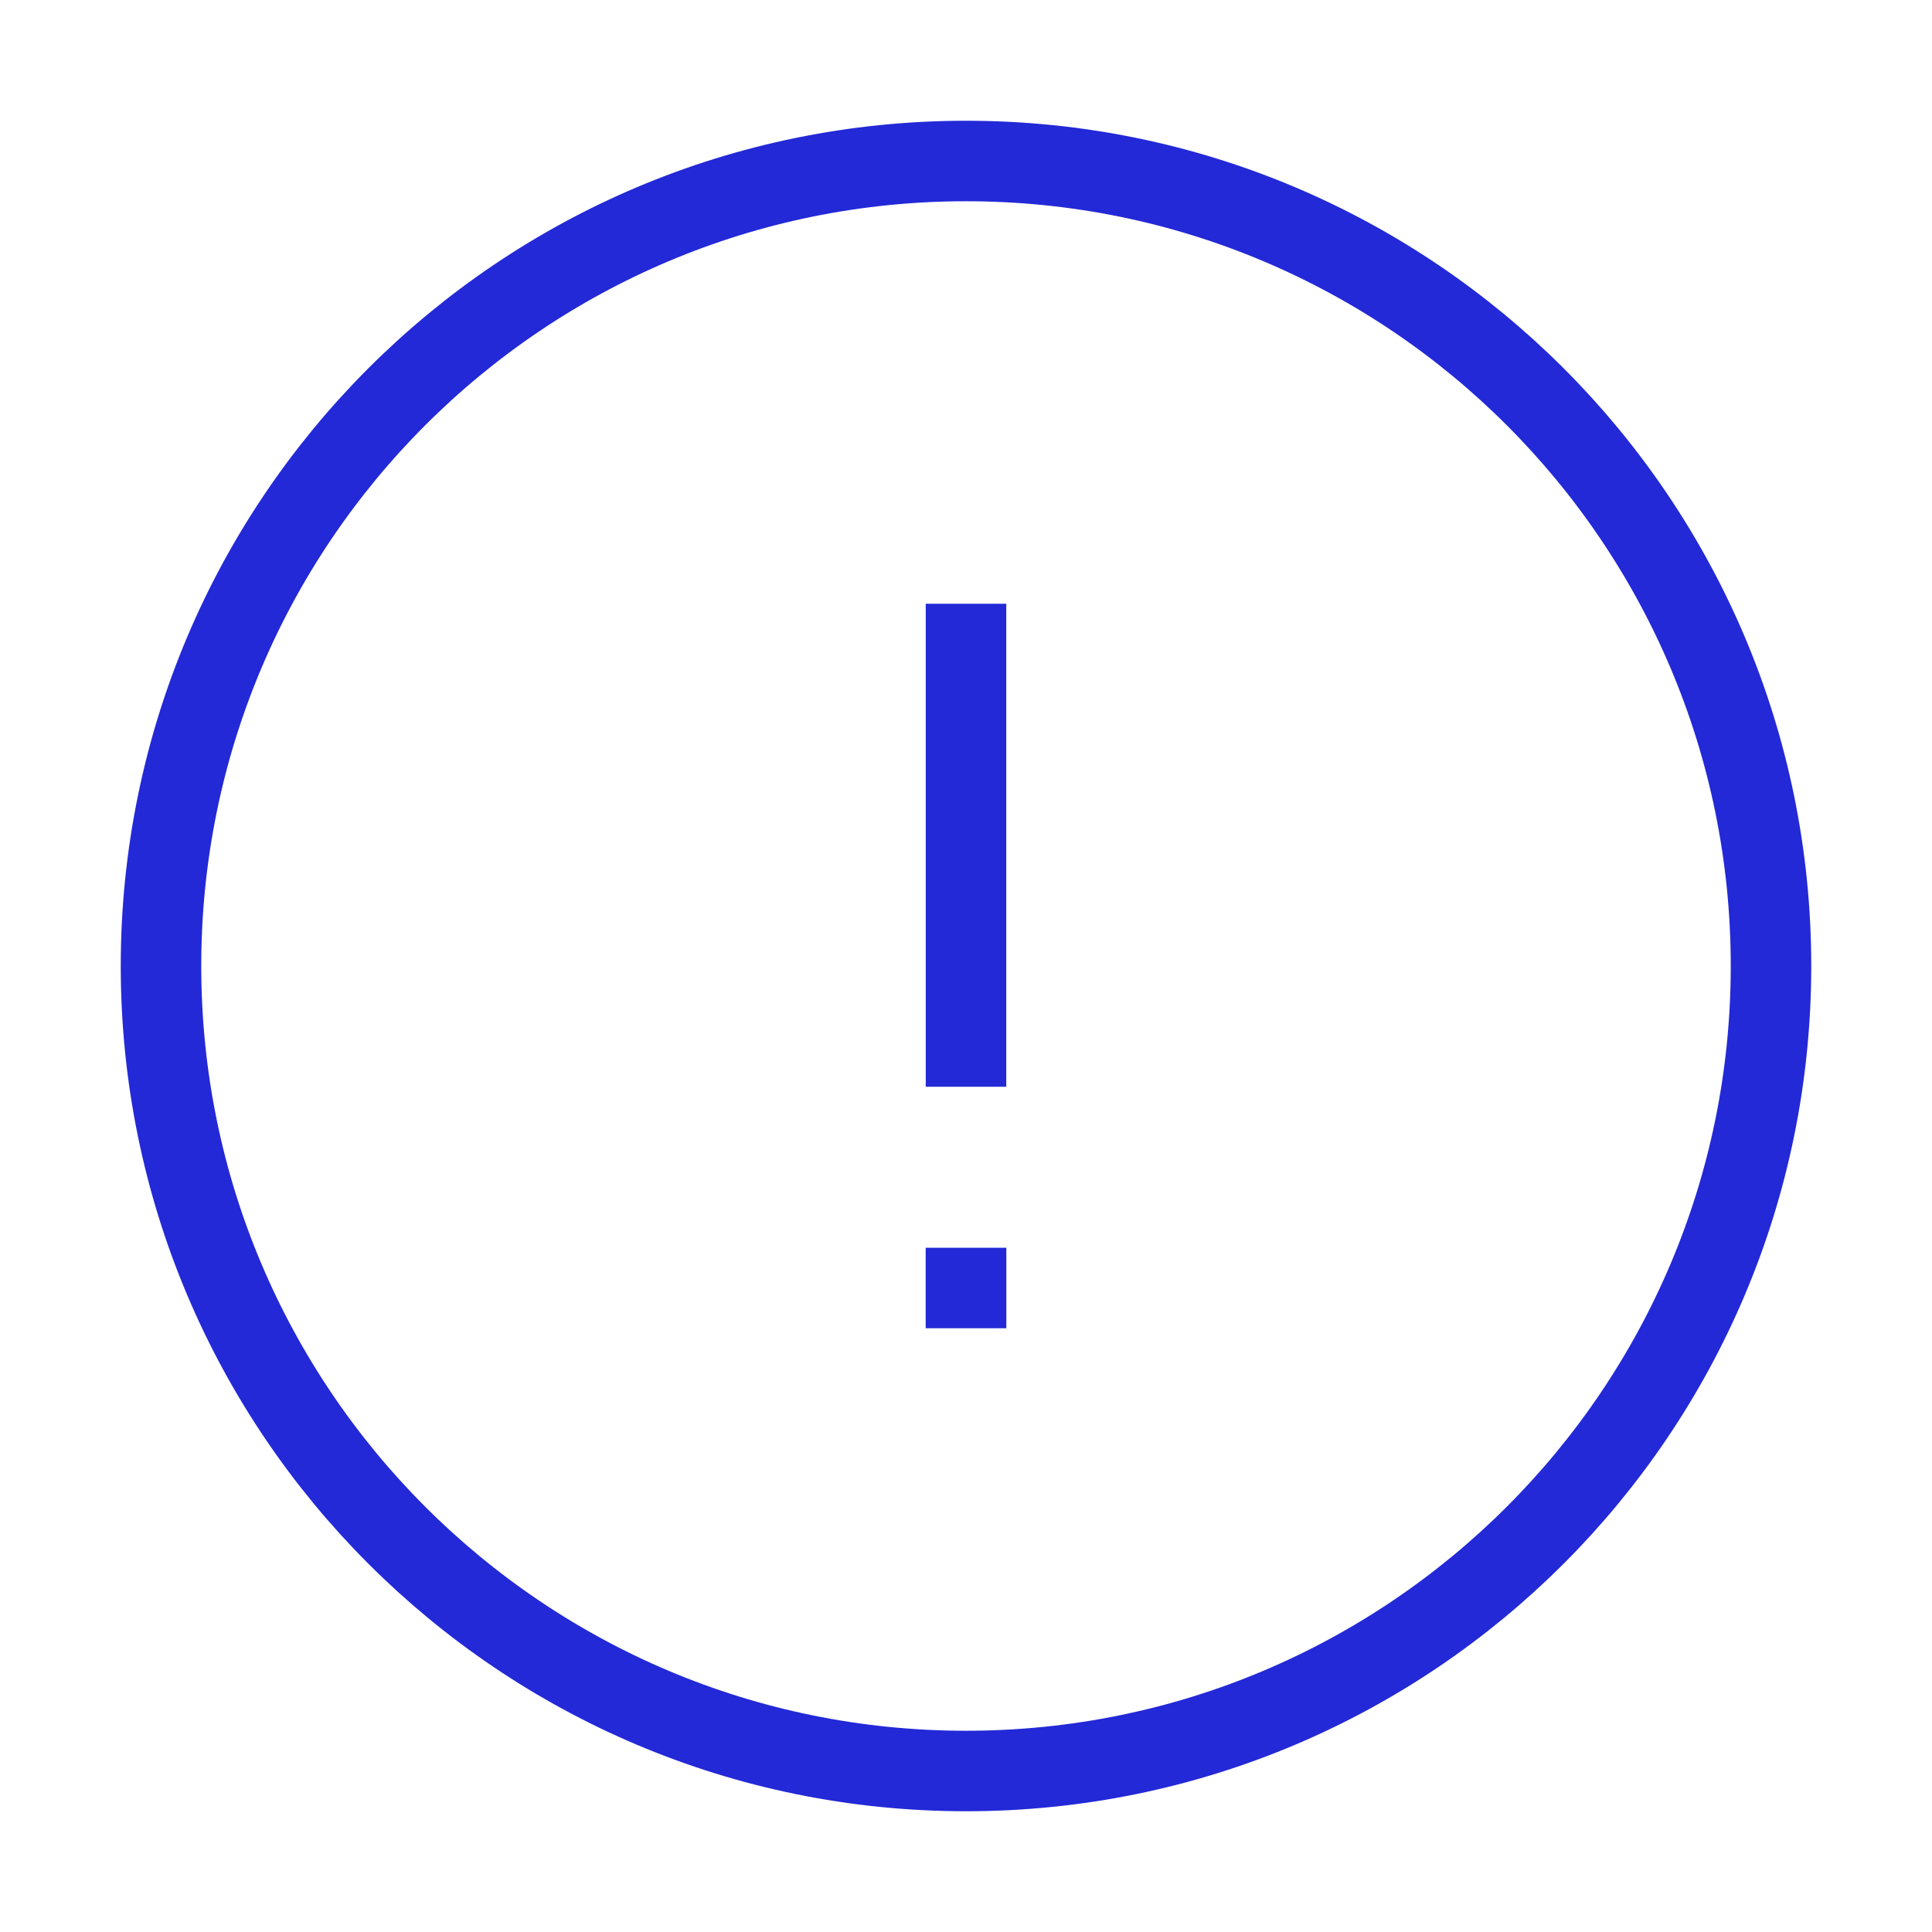
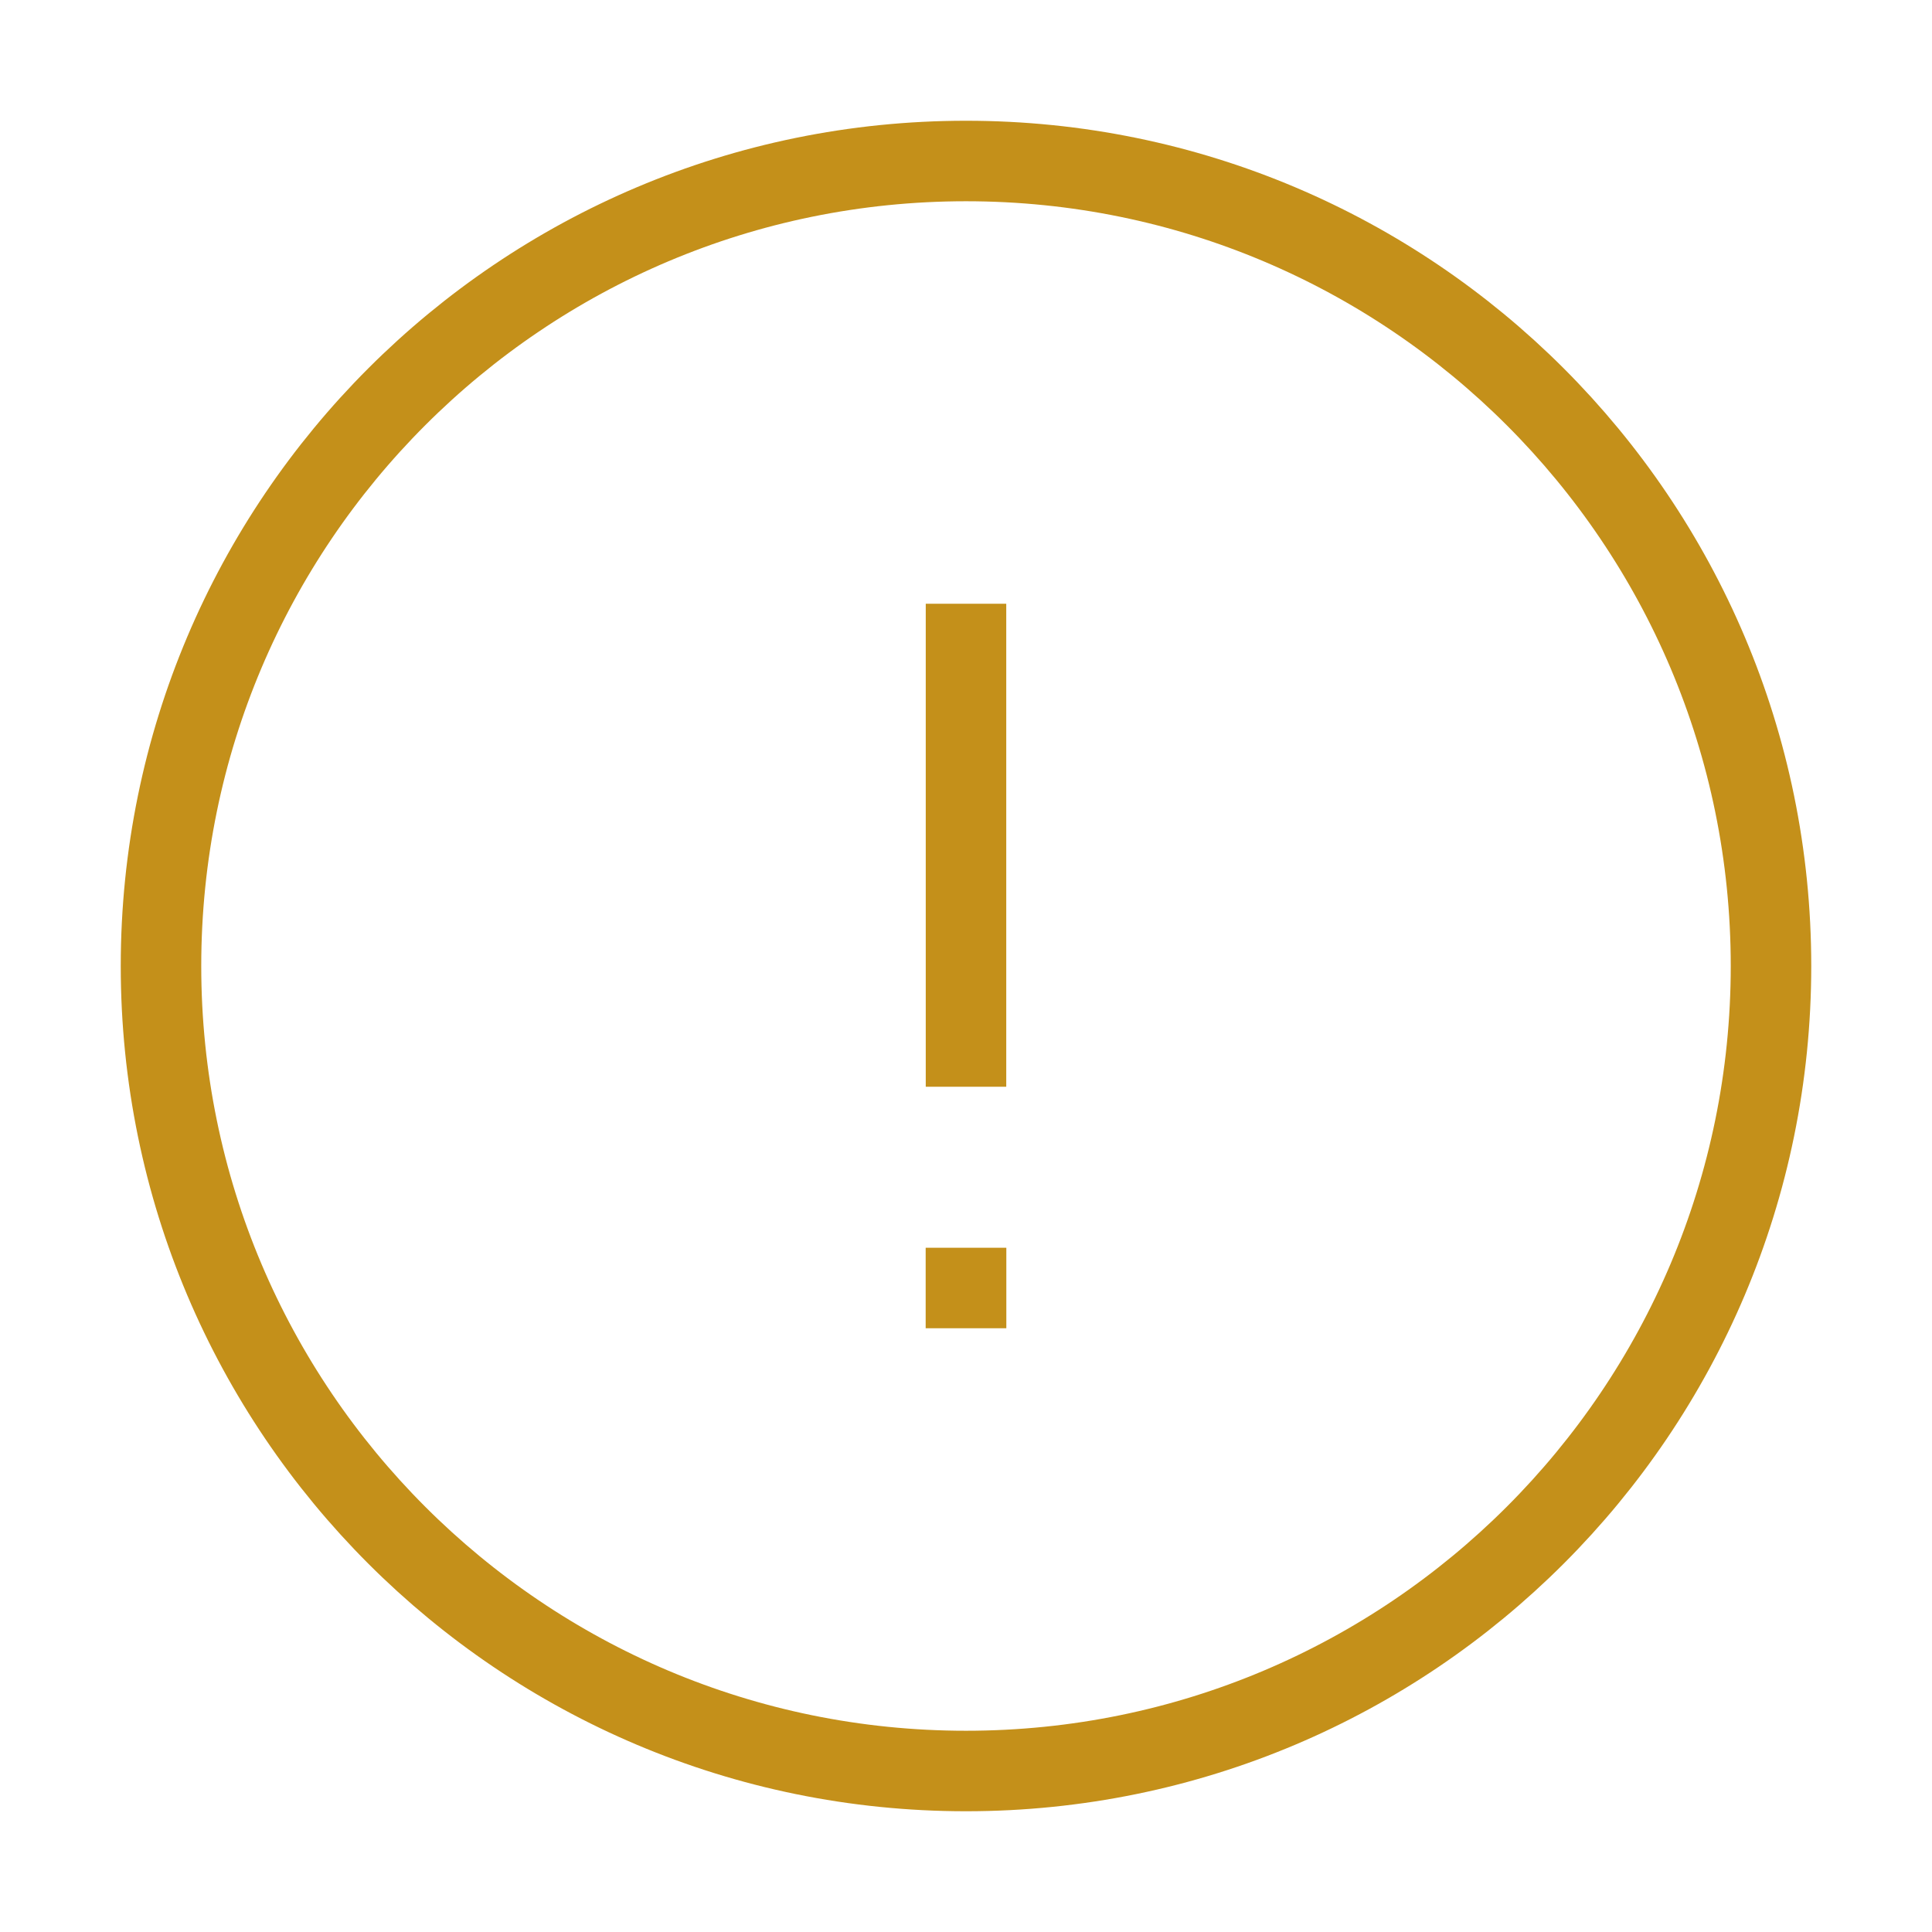
- <svg xmlns="http://www.w3.org/2000/svg" role="img" width="48px" height="48px" viewBox="0 0 24 24" aria-labelledby="errorIconTitle" stroke="#2329D6" stroke-width="1" stroke-linecap="square" stroke-linejoin="miter" fill="none" color="#2329D6">
+ <svg xmlns="http://www.w3.org/2000/svg" role="img" width="48px" height="48px" viewBox="0 0 24 24" aria-labelledby="errorIconTitle" stroke="#C4901A" stroke-width="1" stroke-linecap="square" stroke-linejoin="miter" fill="none" color="#2329D6">
  <path d="M12 8L12 13" />
  <line x1="12" y1="16" x2="12" y2="16" />
  <circle cx="12" cy="12" r="10" />
</svg>
